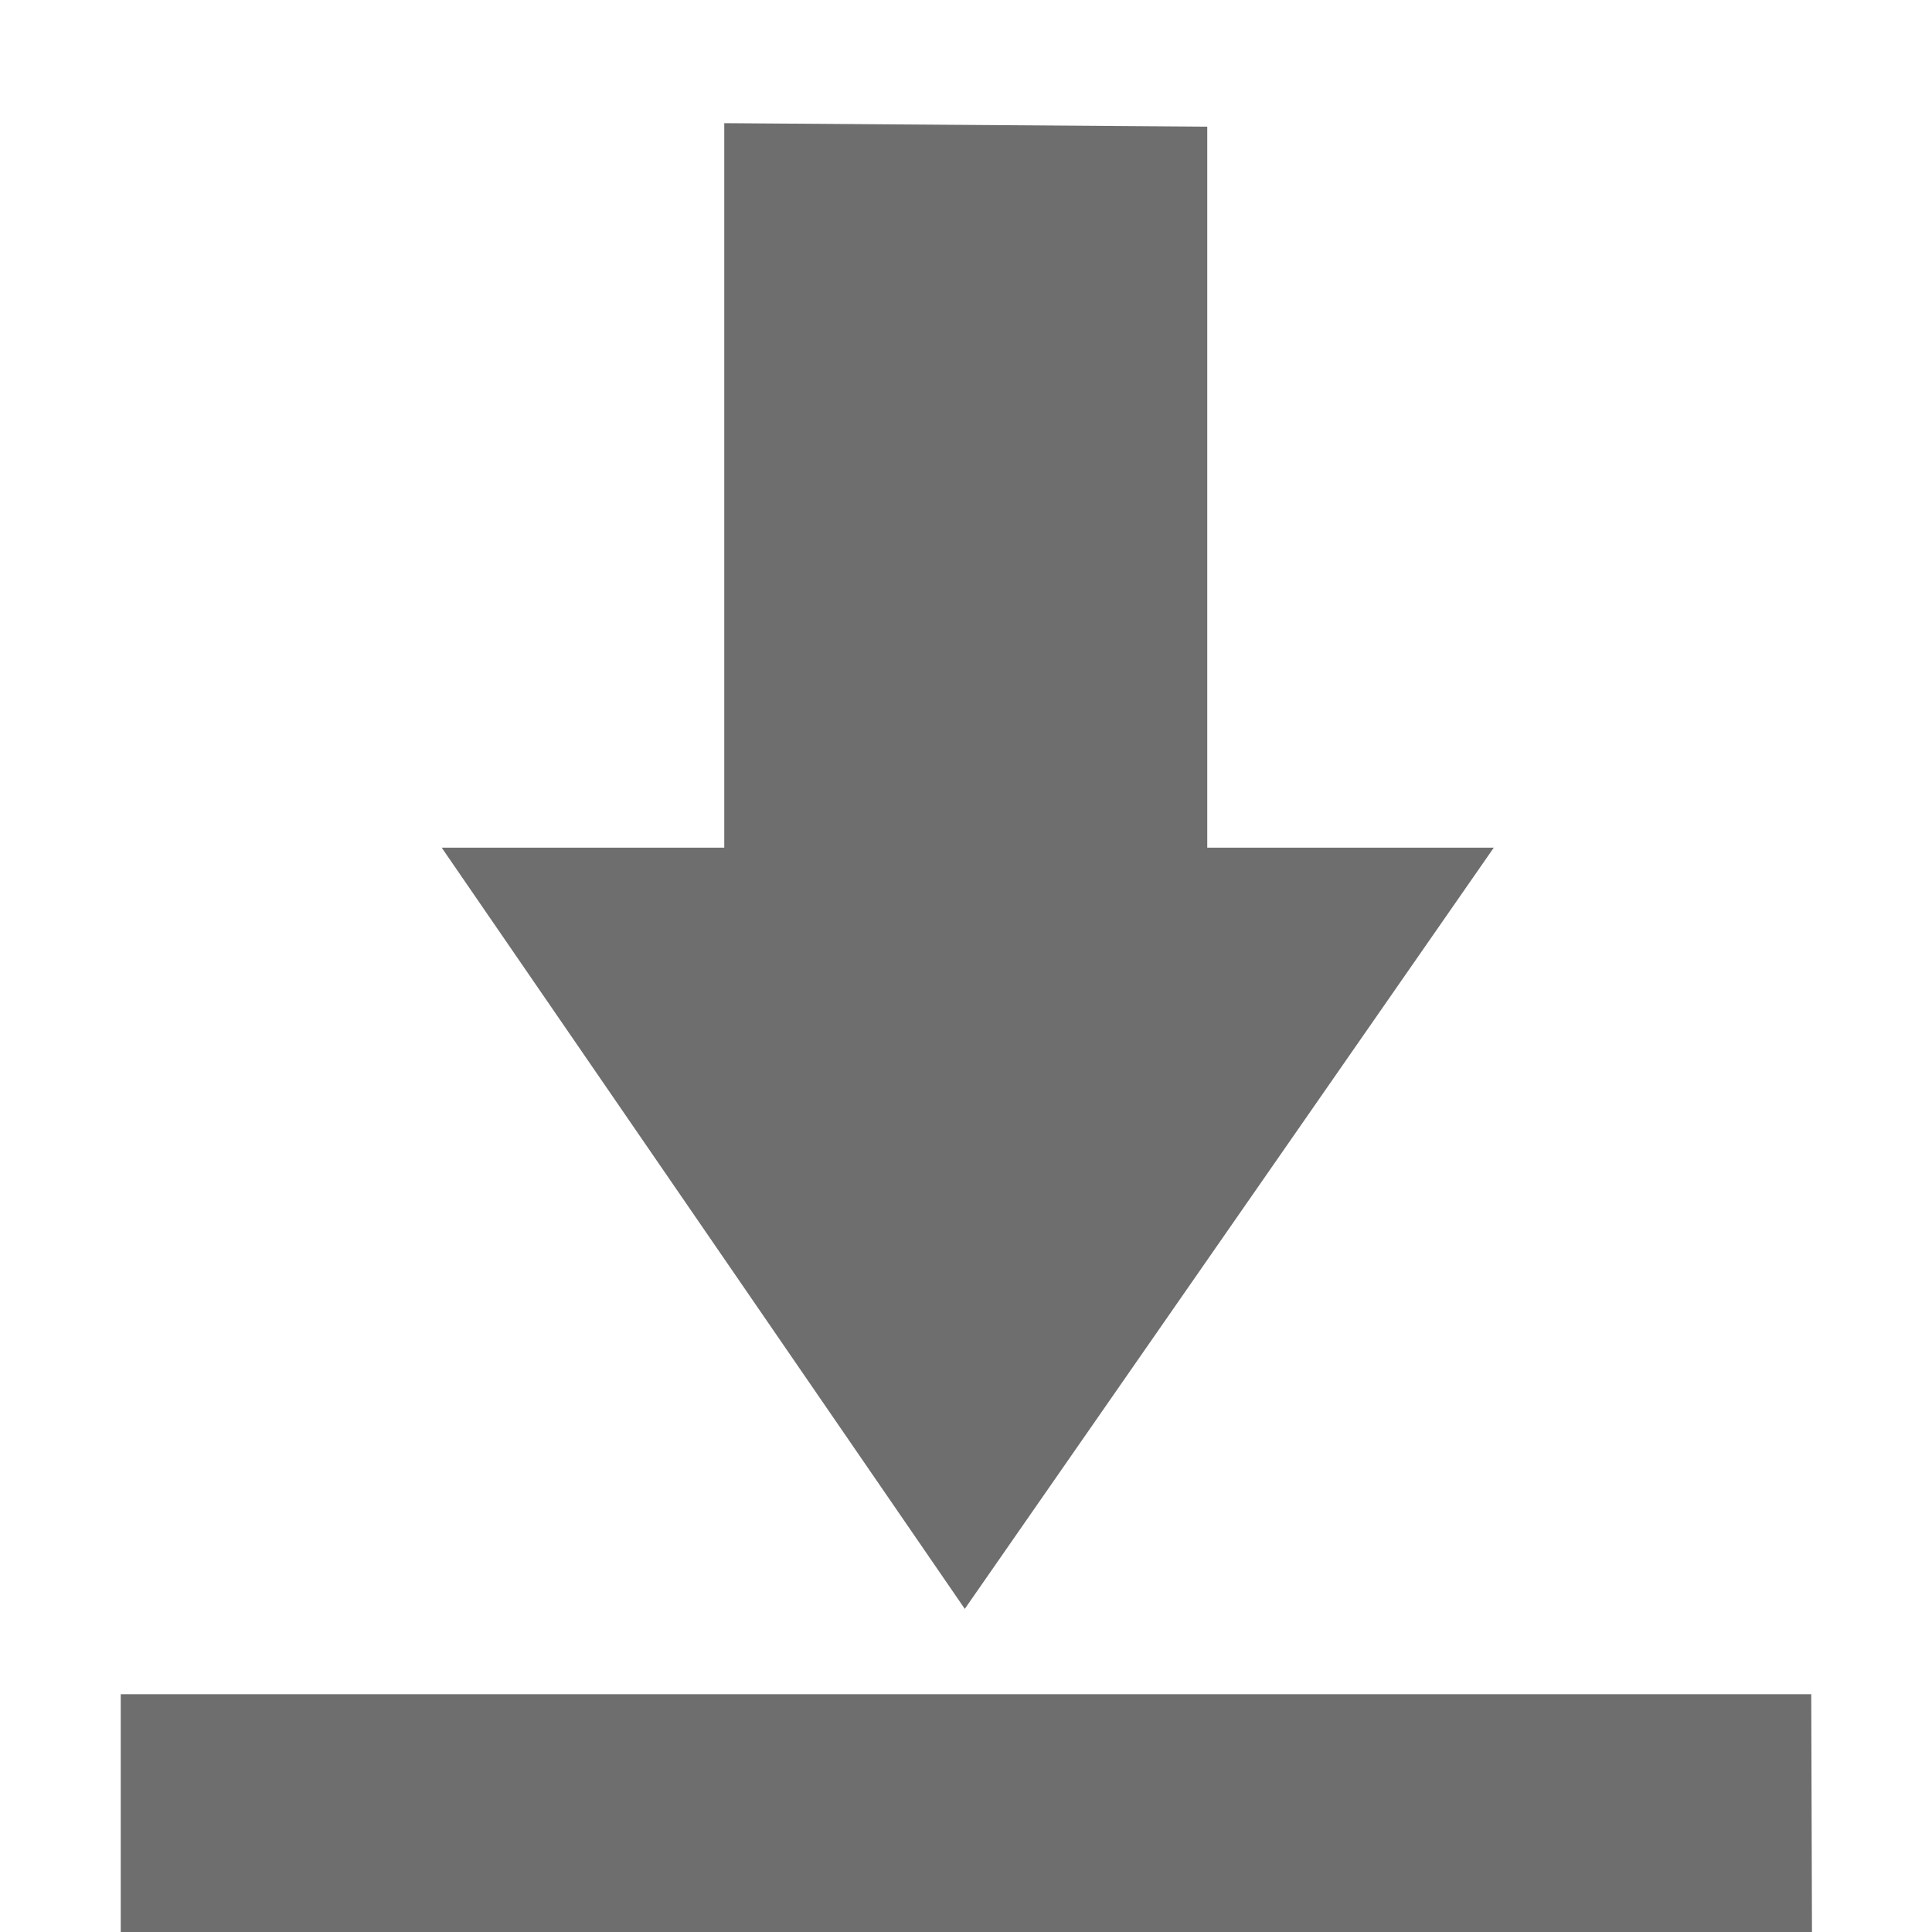
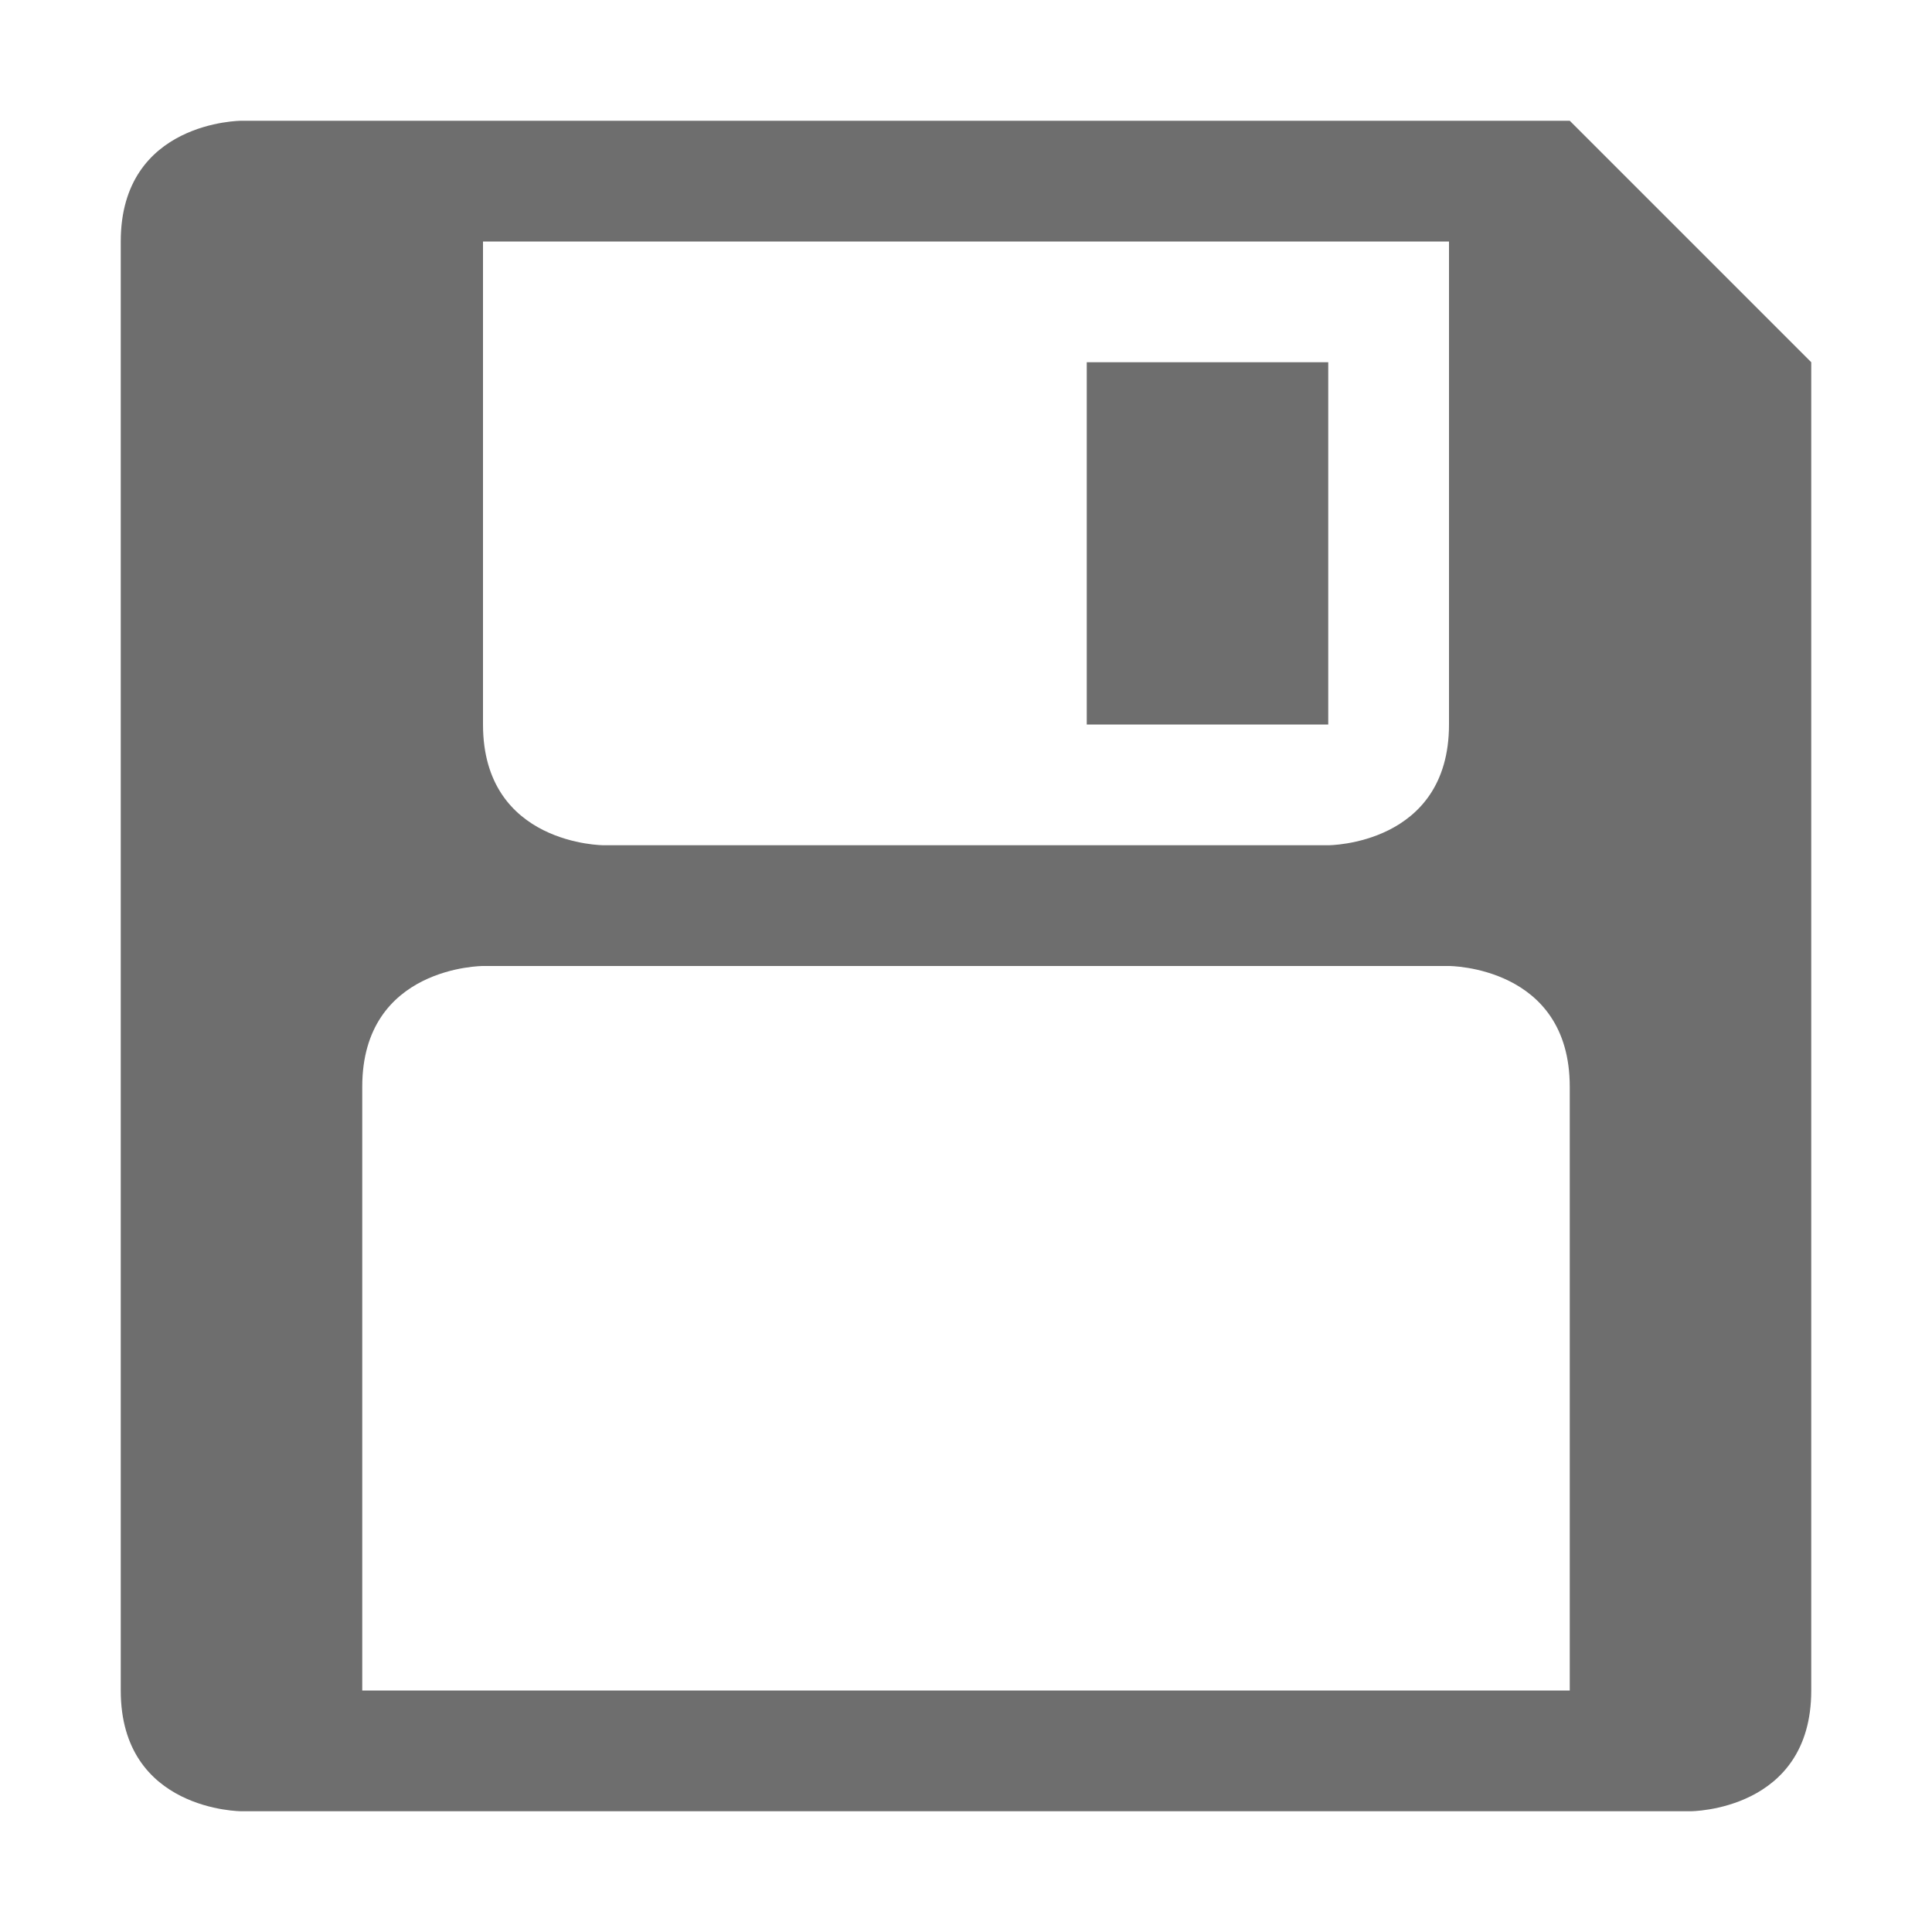
- <svg xmlns="http://www.w3.org/2000/svg" width="16" height="16" viewBox="0 0 16 16">
-   <defs>
+ <svg xmlns="http://www.w3.org/2000/svg" width="16" height="16" viewBox="0 0 16 16" version="1.1" id="svg7">
+   <defs id="defs3">
    <style id="current-color-scheme" type="text/css">
   .ColorScheme-Text { color:#6e6e6e; } .ColorScheme-Highlight { color:#5294e2; }
  </style>
  </defs>
-   <path style="fill:currentColor" class="ColorScheme-Text" d="M 5.998 1.02 L 5.998 7.02 L 3.658 7.02 L 7.99 13.324 L 12.371 7.02 L 9.998 7.02 L 9.998 1.049 L 5.998 1.02 z M 1 14.031 L 1 16 L 15.006 16 L 15 14.031 L 1 14.031 z" />
+   <path style="fill:#6e6e6e;fill-opacity:1" d="m 2,1 c 0,0 -1,0 -1,1 v 12 c 0,1 1,1 1,1 H 14 c 0,0 1,0 1,-1 V 3 L 13,1 Z m 2,1 H 12 v 4 c 0,1 -1,1 -1,1 H 5 c 0,0 -1,0 -1,-1 z m 5,1 V 6 H 11 V 3 Z m -5,5 H 12 c 0,0 1,0 1,1 v 5 H 3 V 9 c 0,-1 1,-1 1,-1 z" id="path2" />
</svg>
